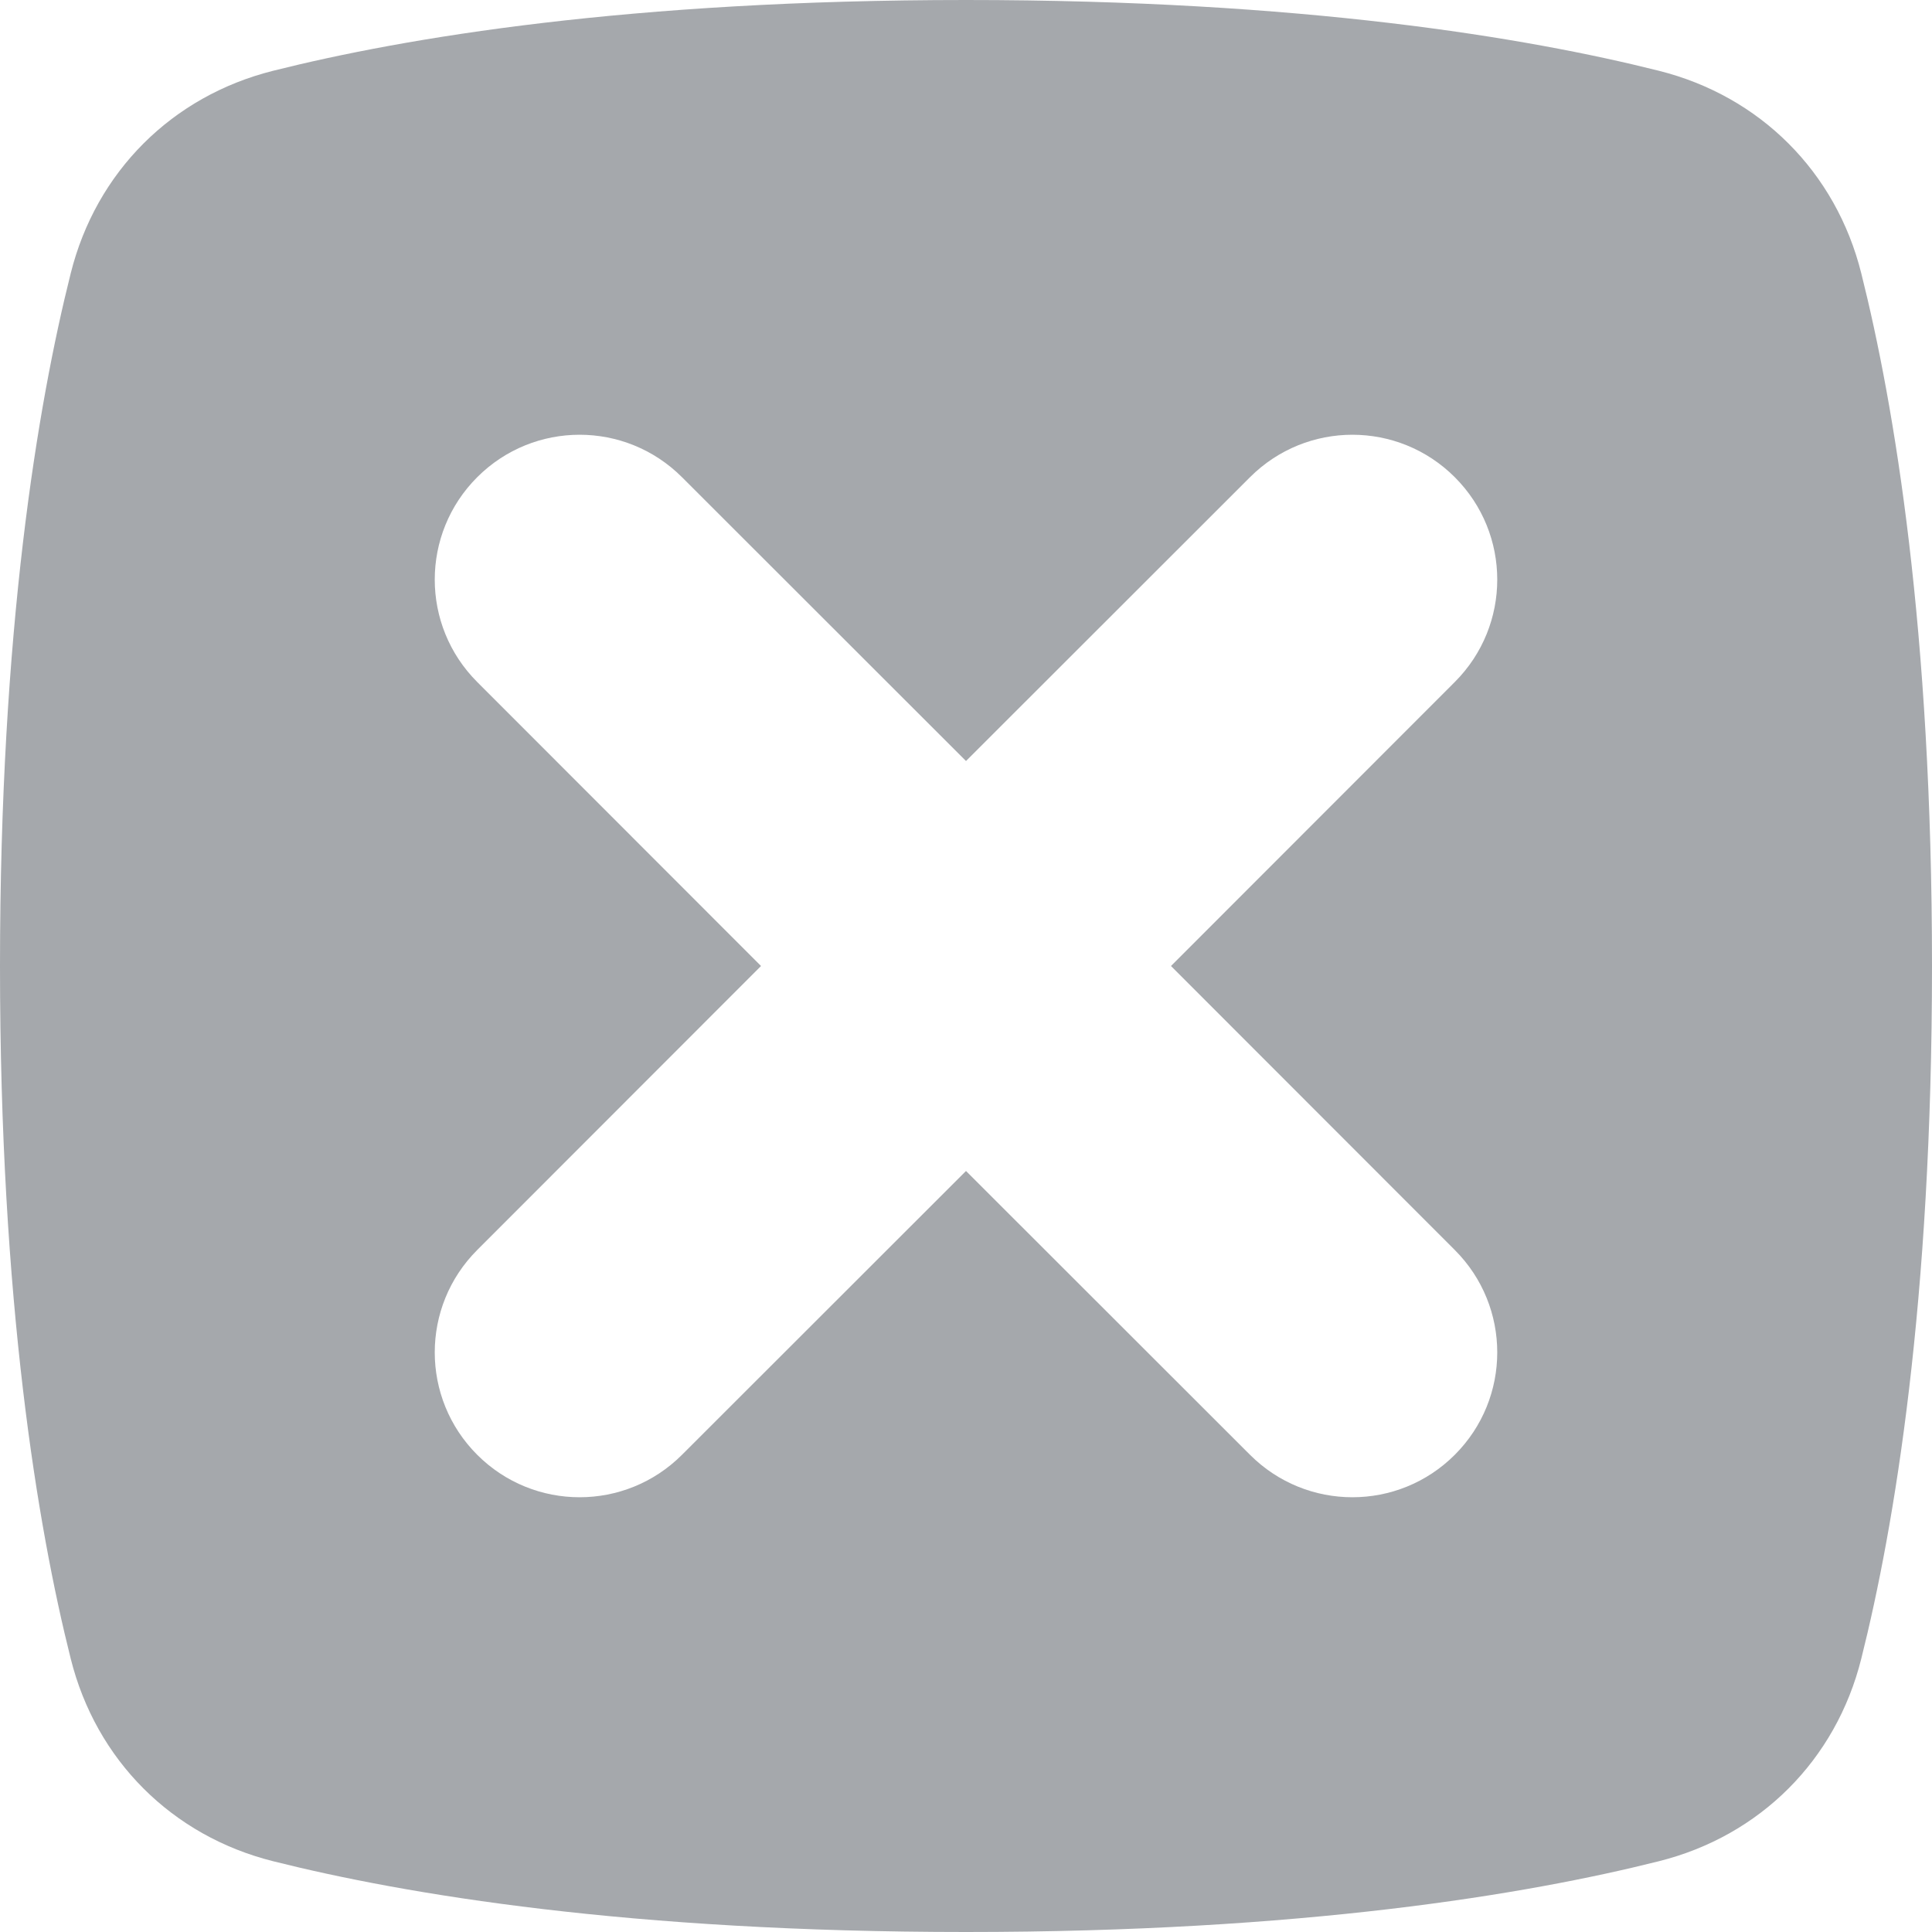
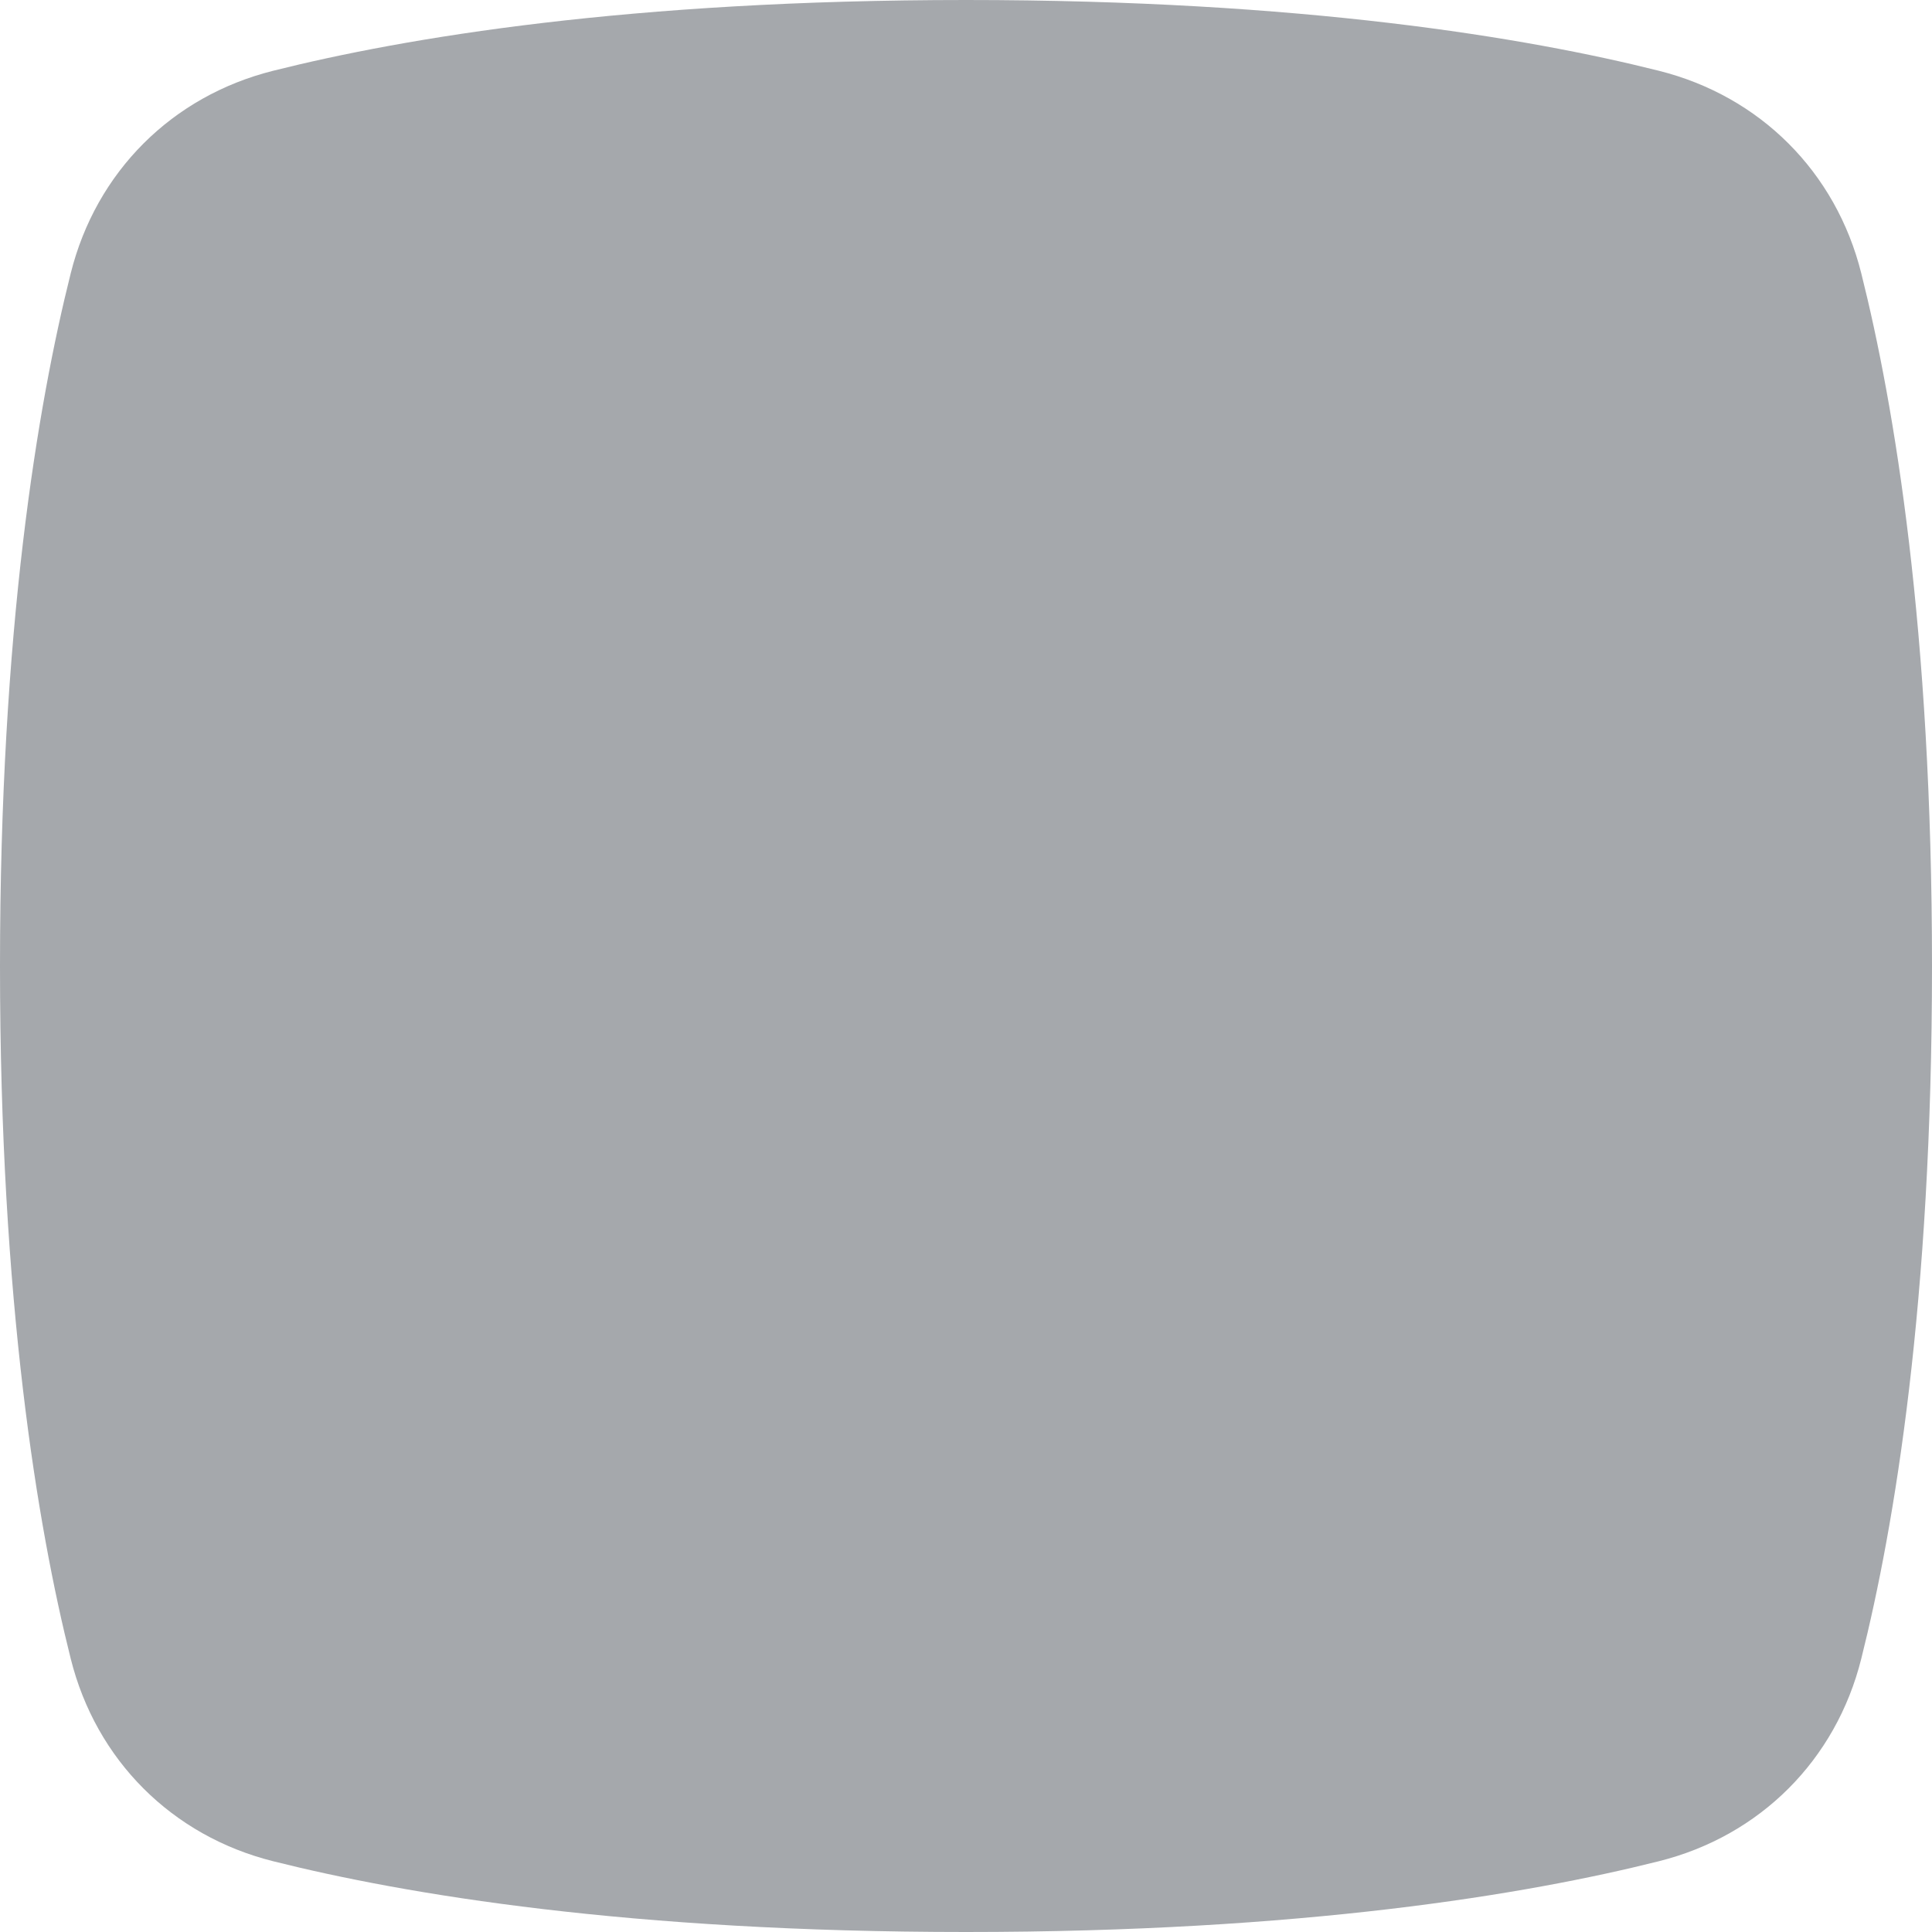
<svg xmlns="http://www.w3.org/2000/svg" width="10" height="10" viewBox="0 0 10 10" fill="none">
-   <path fill-rule="evenodd" clip-rule="evenodd" d="M0.366 1.415C0.497 0.89 0.89 0.497 1.415 0.366C2.1 0.194 3.259 0 5 0C6.741 0 7.9 0.194 8.585 0.366C9.11 0.497 9.503 0.89 9.634 1.415C9.806 2.1 10 3.259 10 5C10 6.741 9.806 7.9 9.634 8.585C9.503 9.11 9.11 9.503 8.585 9.634C7.9 9.806 6.741 10 5 10C3.259 10 2.1 9.806 1.415 9.634C0.89 9.503 0.497 9.11 0.366 8.585C0.194 7.9 0 6.741 0 5C0 3.259 0.194 2.1 0.366 1.415ZM2.47 2.47C2.763 2.177 3.237 2.177 3.53 2.47L5 3.939L6.47 2.47C6.763 2.177 7.237 2.177 7.53 2.47C7.823 2.763 7.823 3.237 7.53 3.53L6.061 5L7.53 6.47C7.823 6.763 7.823 7.237 7.53 7.53C7.237 7.823 6.763 7.823 6.47 7.53L5 6.061L3.53 7.53C3.237 7.823 2.763 7.823 2.47 7.53C2.177 7.237 2.177 6.763 2.47 6.47L3.939 5L2.47 3.53C2.177 3.237 2.177 2.763 2.47 2.47Z" fill="#A5A8AC" />
+   <path d="M0.366 1.415C0.497 0.89 0.89 0.497 1.415 0.366C2.1 0.194 3.259 0 5 0C6.741 0 7.9 0.194 8.585 0.366C9.11 0.497 9.503 0.89 9.634 1.415C9.806 2.1 10 3.259 10 5C10 6.741 9.806 7.9 9.634 8.585C9.503 9.11 9.11 9.503 8.585 9.634C7.9 9.806 6.741 10 5 10C3.259 10 2.1 9.806 1.415 9.634C0.89 9.503 0.497 9.11 0.366 8.585C0.194 7.9 0 6.741 0 5C0 3.259 0.194 2.1 0.366 1.415ZM2.47 2.47C2.763 2.177 3.237 2.177 3.53 2.47L5 3.939L6.47 2.47C6.763 2.177 7.237 2.177 7.53 2.47C7.823 2.763 7.823 3.237 7.53 3.53L6.061 5L7.53 6.47C7.823 6.763 7.823 7.237 7.53 7.53C7.237 7.823 6.763 7.823 6.47 7.53L5 6.061L3.53 7.53C3.237 7.823 2.763 7.823 2.47 7.53C2.177 7.237 2.177 6.763 2.47 6.47L3.939 5L2.47 3.53C2.177 3.237 2.177 2.763 2.47 2.47Z" fill="#A5A8AC" />
</svg>
